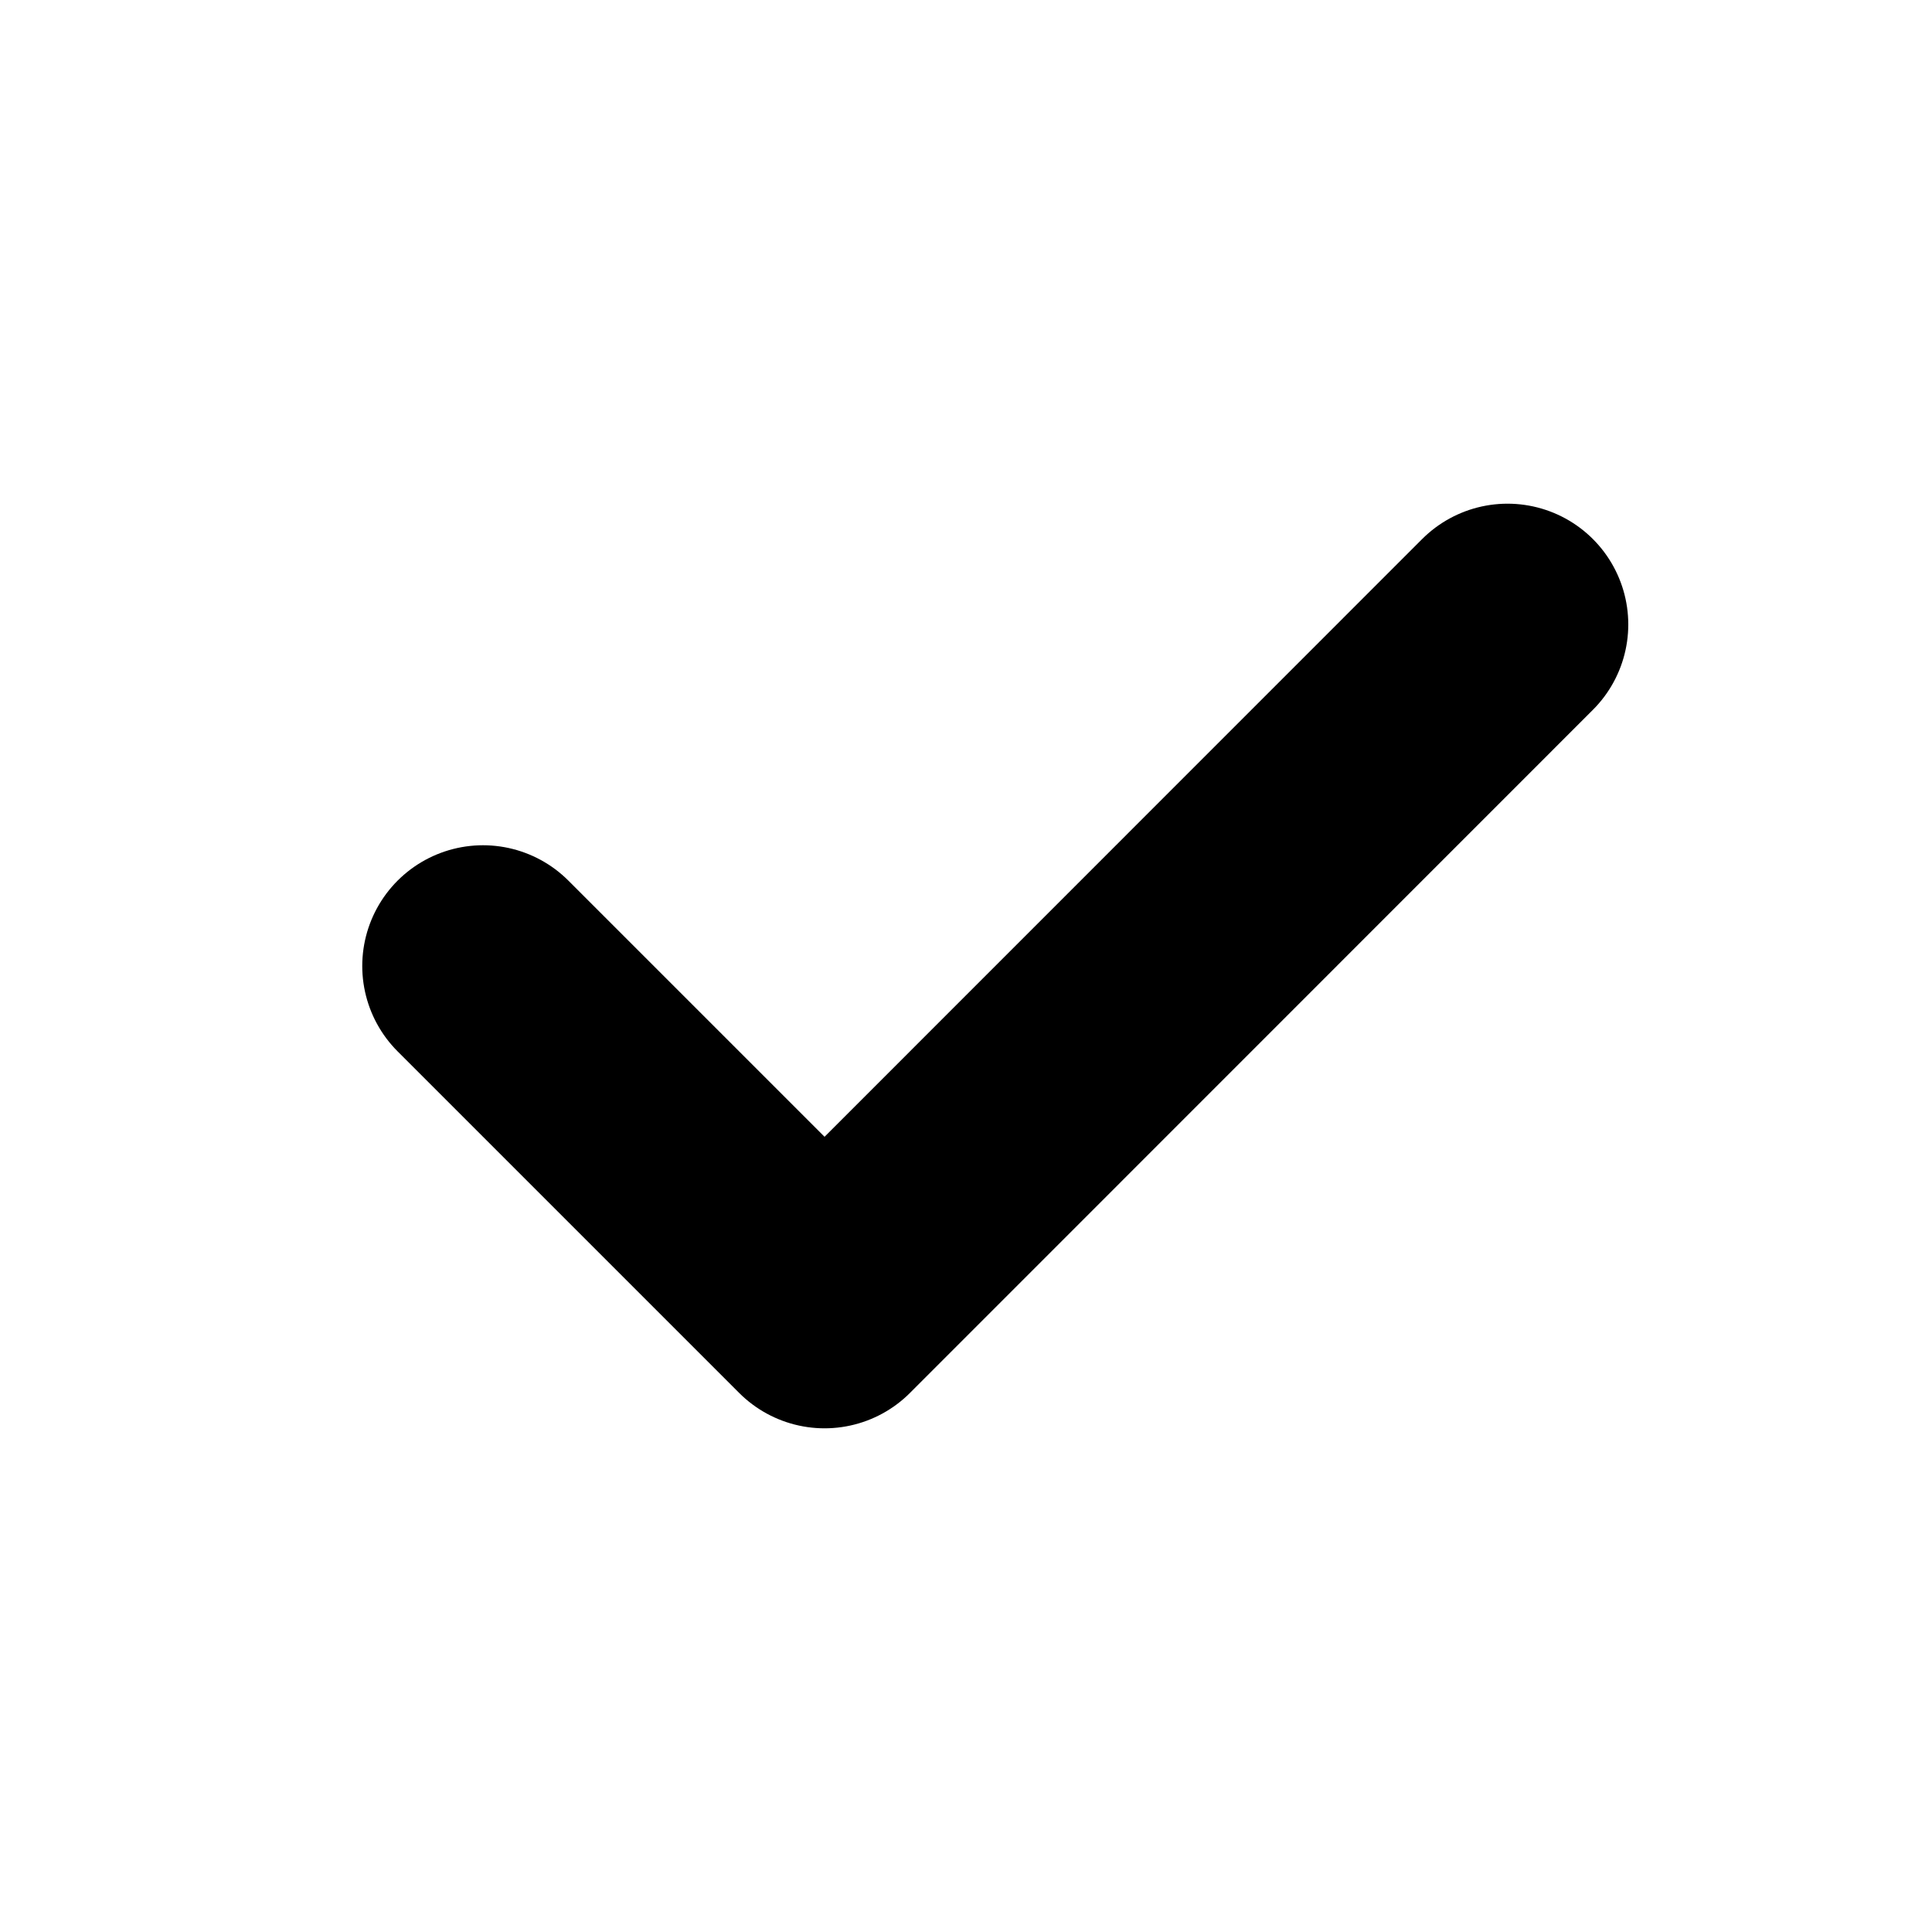
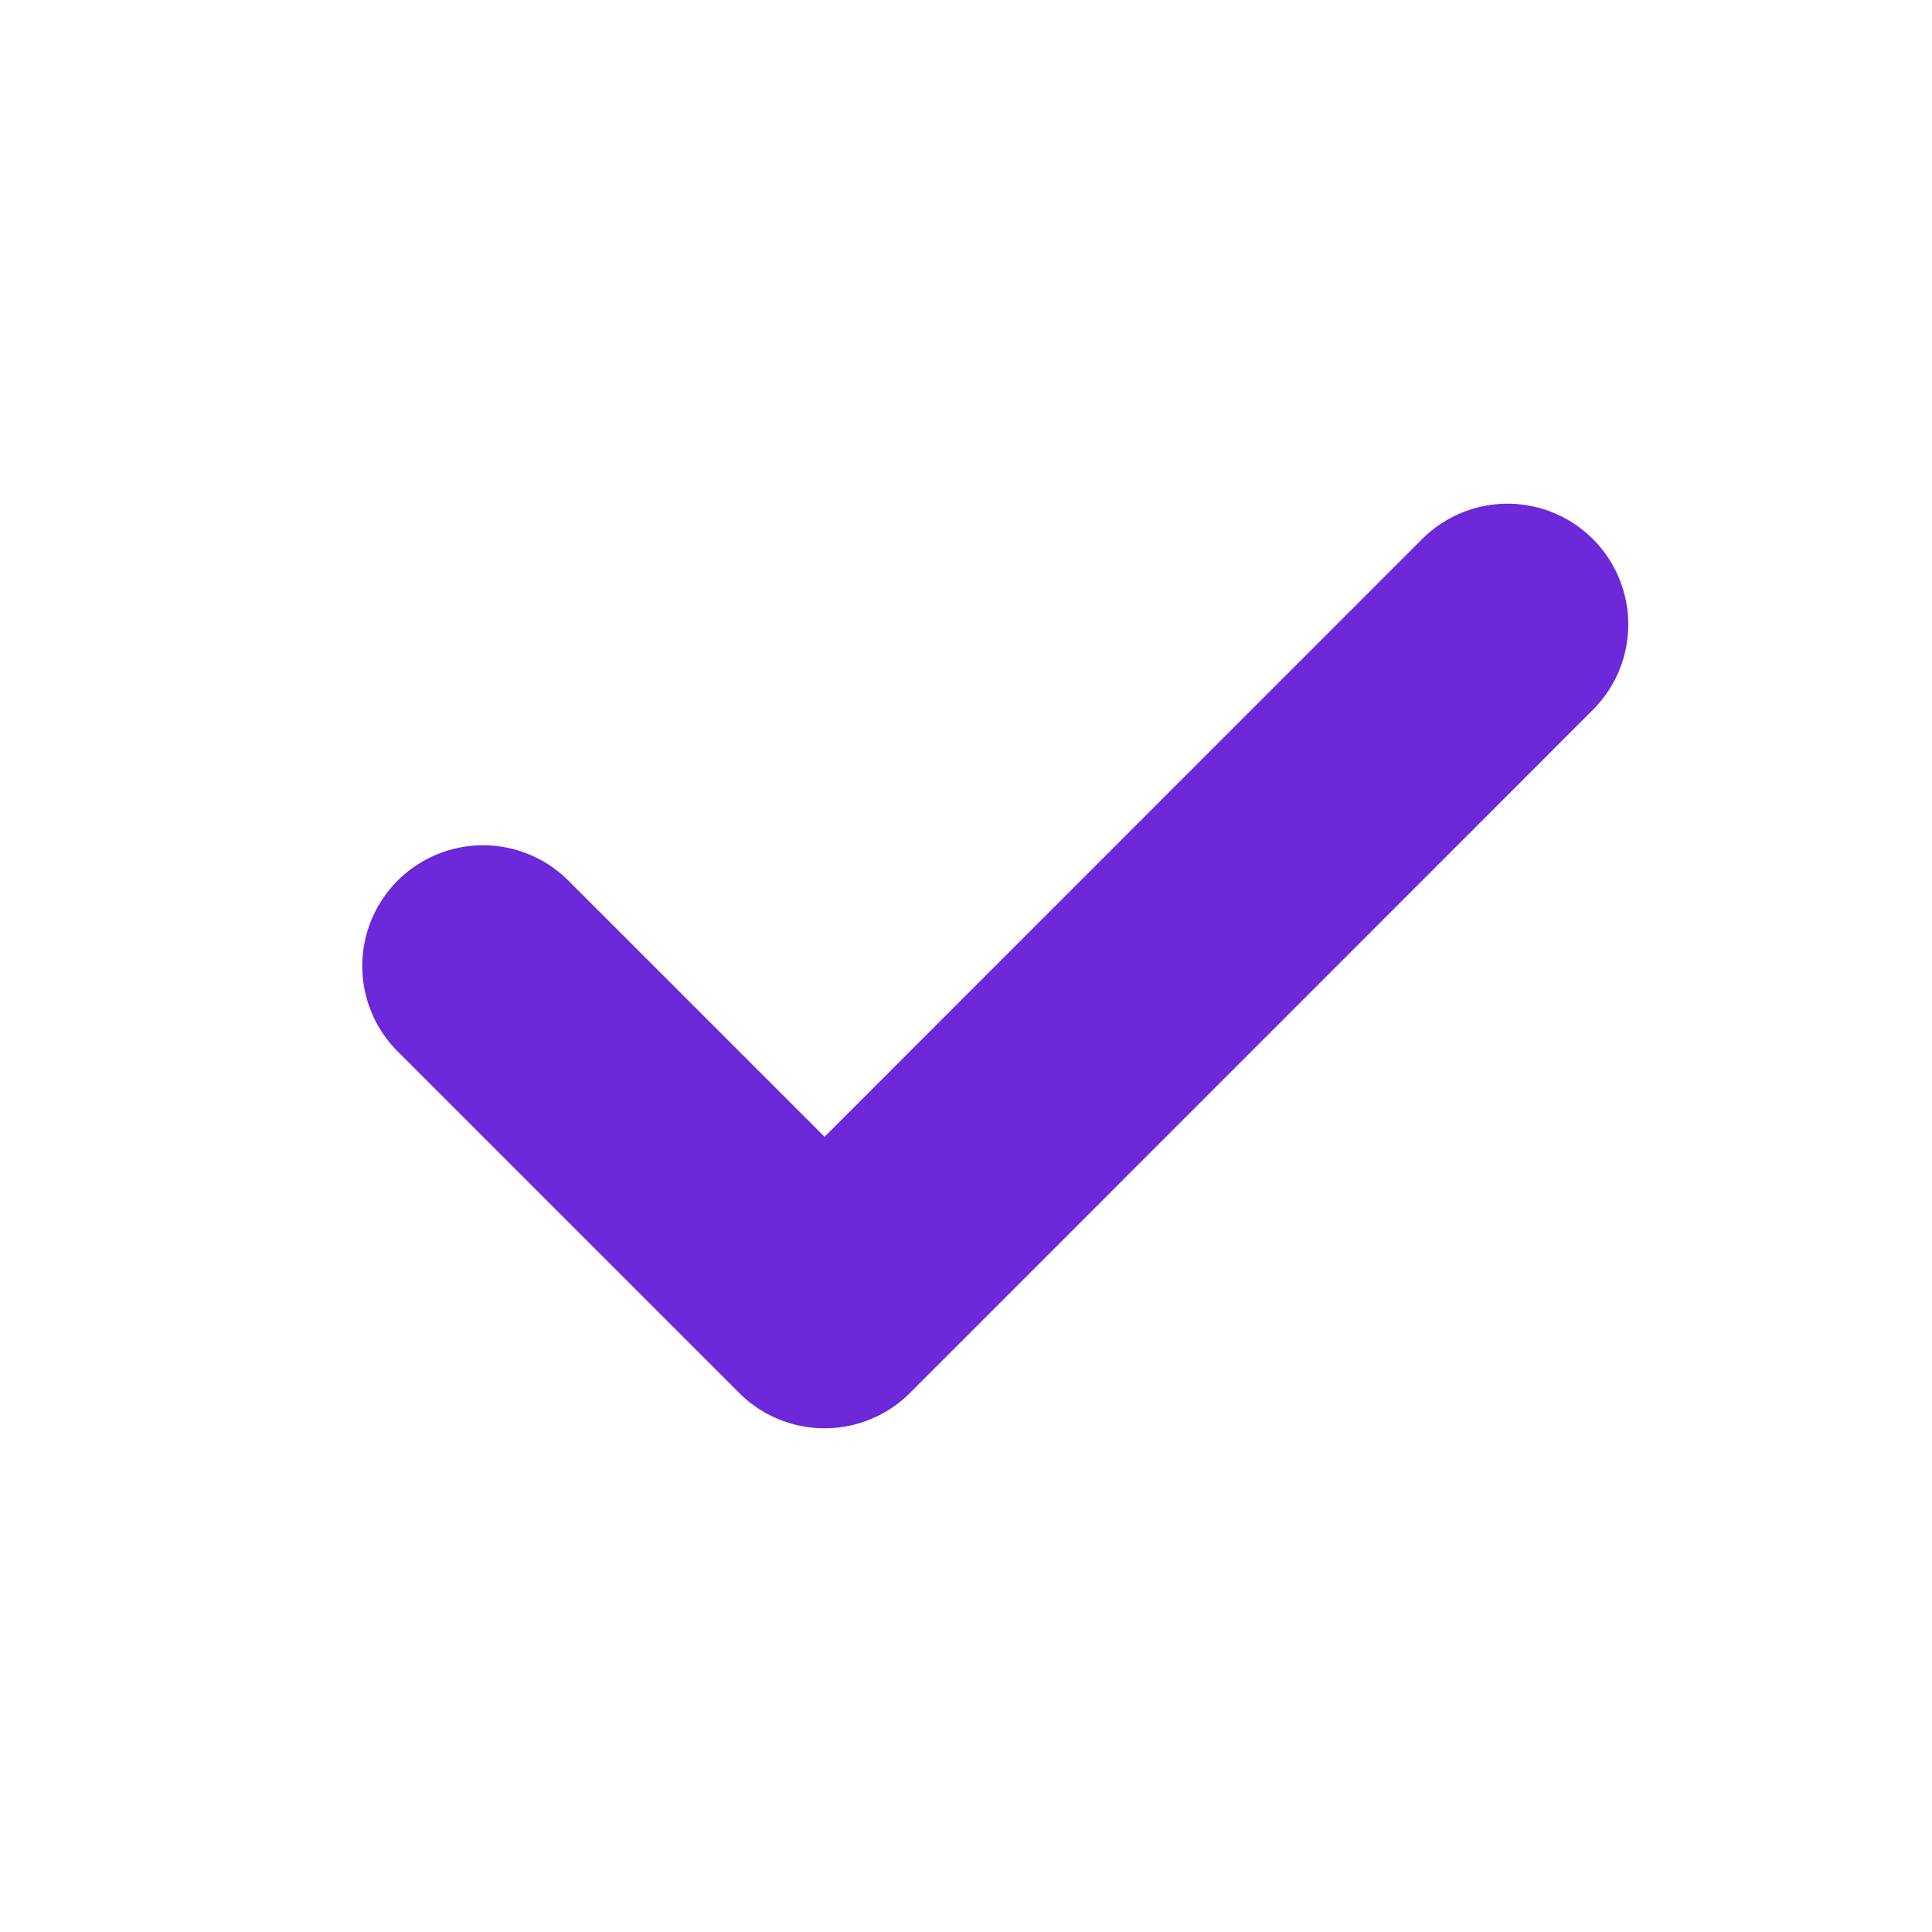
<svg xmlns="http://www.w3.org/2000/svg" width="800px" height="800px" viewBox="0 0 24 24" fill="none">
  <g id="Interface / Check">
-     <path id="Vector" d="M6 12L10.243 16.243L18.727 7.757" stroke="#000000" stroke-width="3" stroke-linecap="round" stroke-linejoin="round" />
+     <path id="Vector" d="M6 12L10.243 16.243L18.727 7.757" stroke="#6D28D9" stroke-width="3" stroke-linecap="round" stroke-linejoin="round" />
  </g>
</svg>
